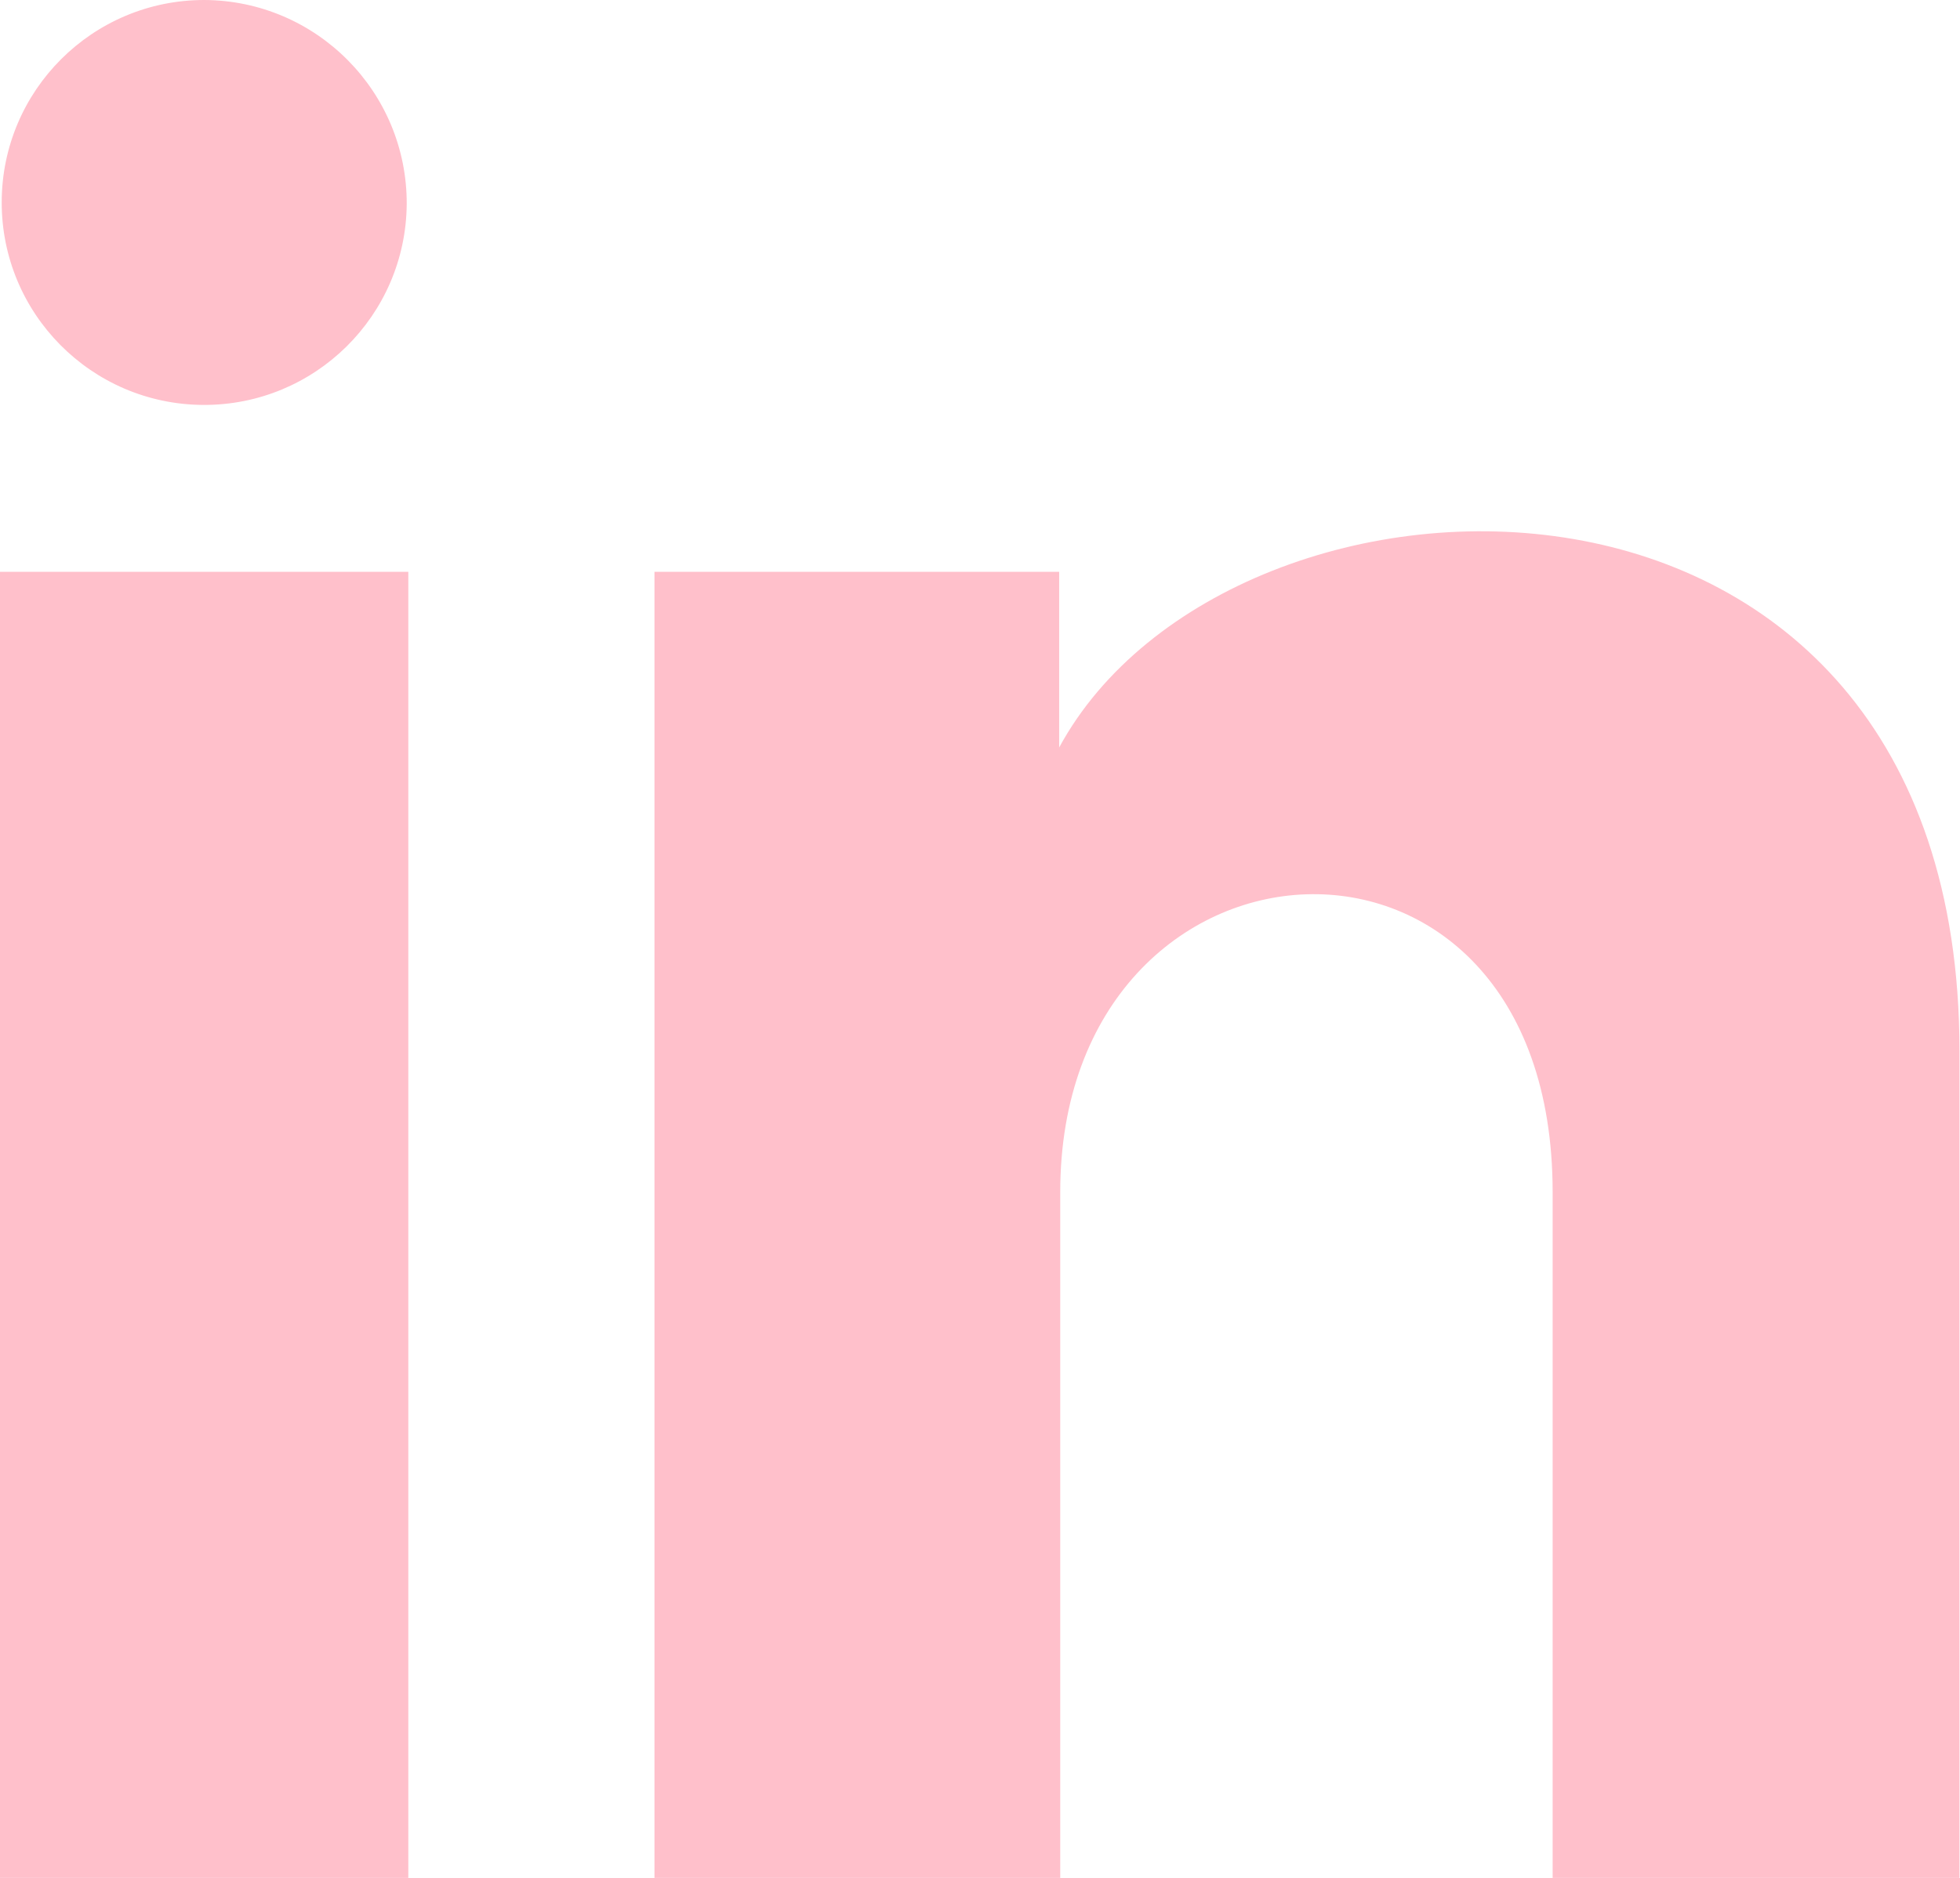
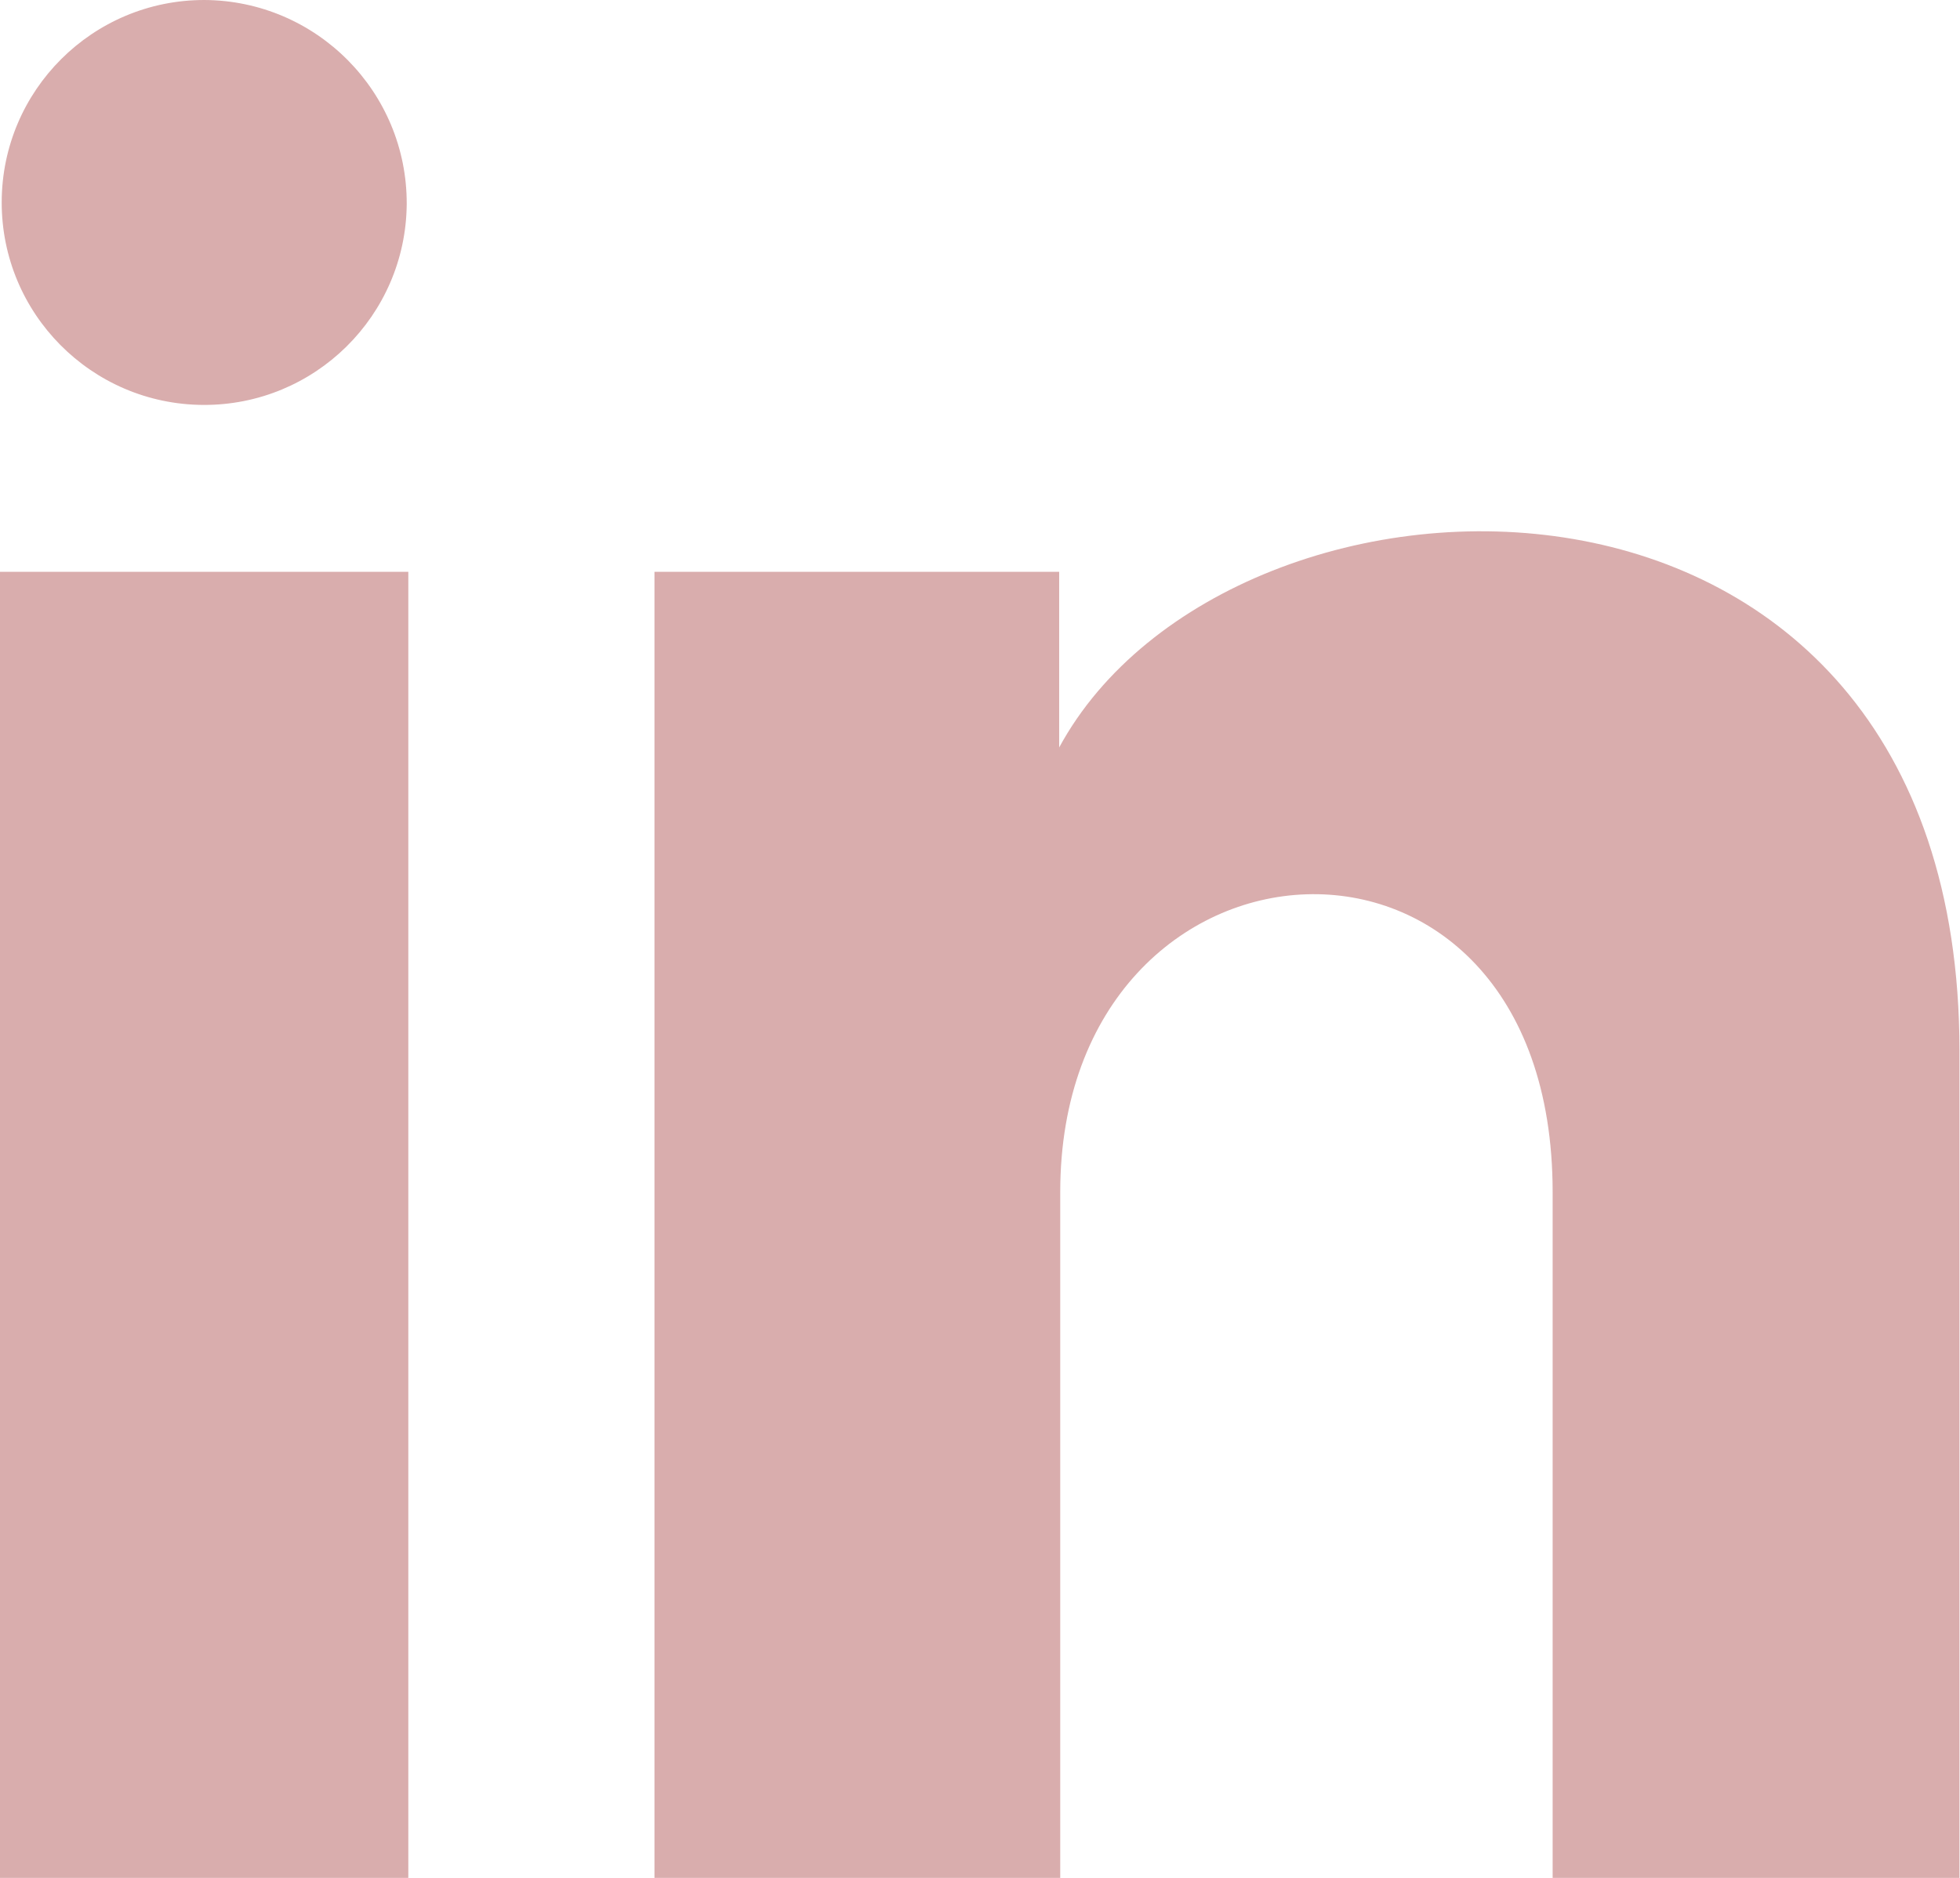
<svg xmlns="http://www.w3.org/2000/svg" width="18.505" height="17.734" viewBox="0 0 18.505 17.734">
  <defs>
-     <style>.a{fill:#FFC0CB;}</style>
+     <style>.a{fill:#d9adad;}</style>
  </defs>
  <path class="a" d="M3.84,2.928A1.912,1.912,0,1,1,1.928,1,1.92,1.92,0,0,1,3.84,2.928ZM3.855,6.4H0V18.734H3.855Zm6.154,0H6.179V18.734H10.01V12.258c0-3.6,4.649-3.9,4.649,0v6.476H18.5V10.923c0-6.076-6.879-5.855-8.5-2.864V6.4Z" transform="translate(0 -1)" />
</svg>
